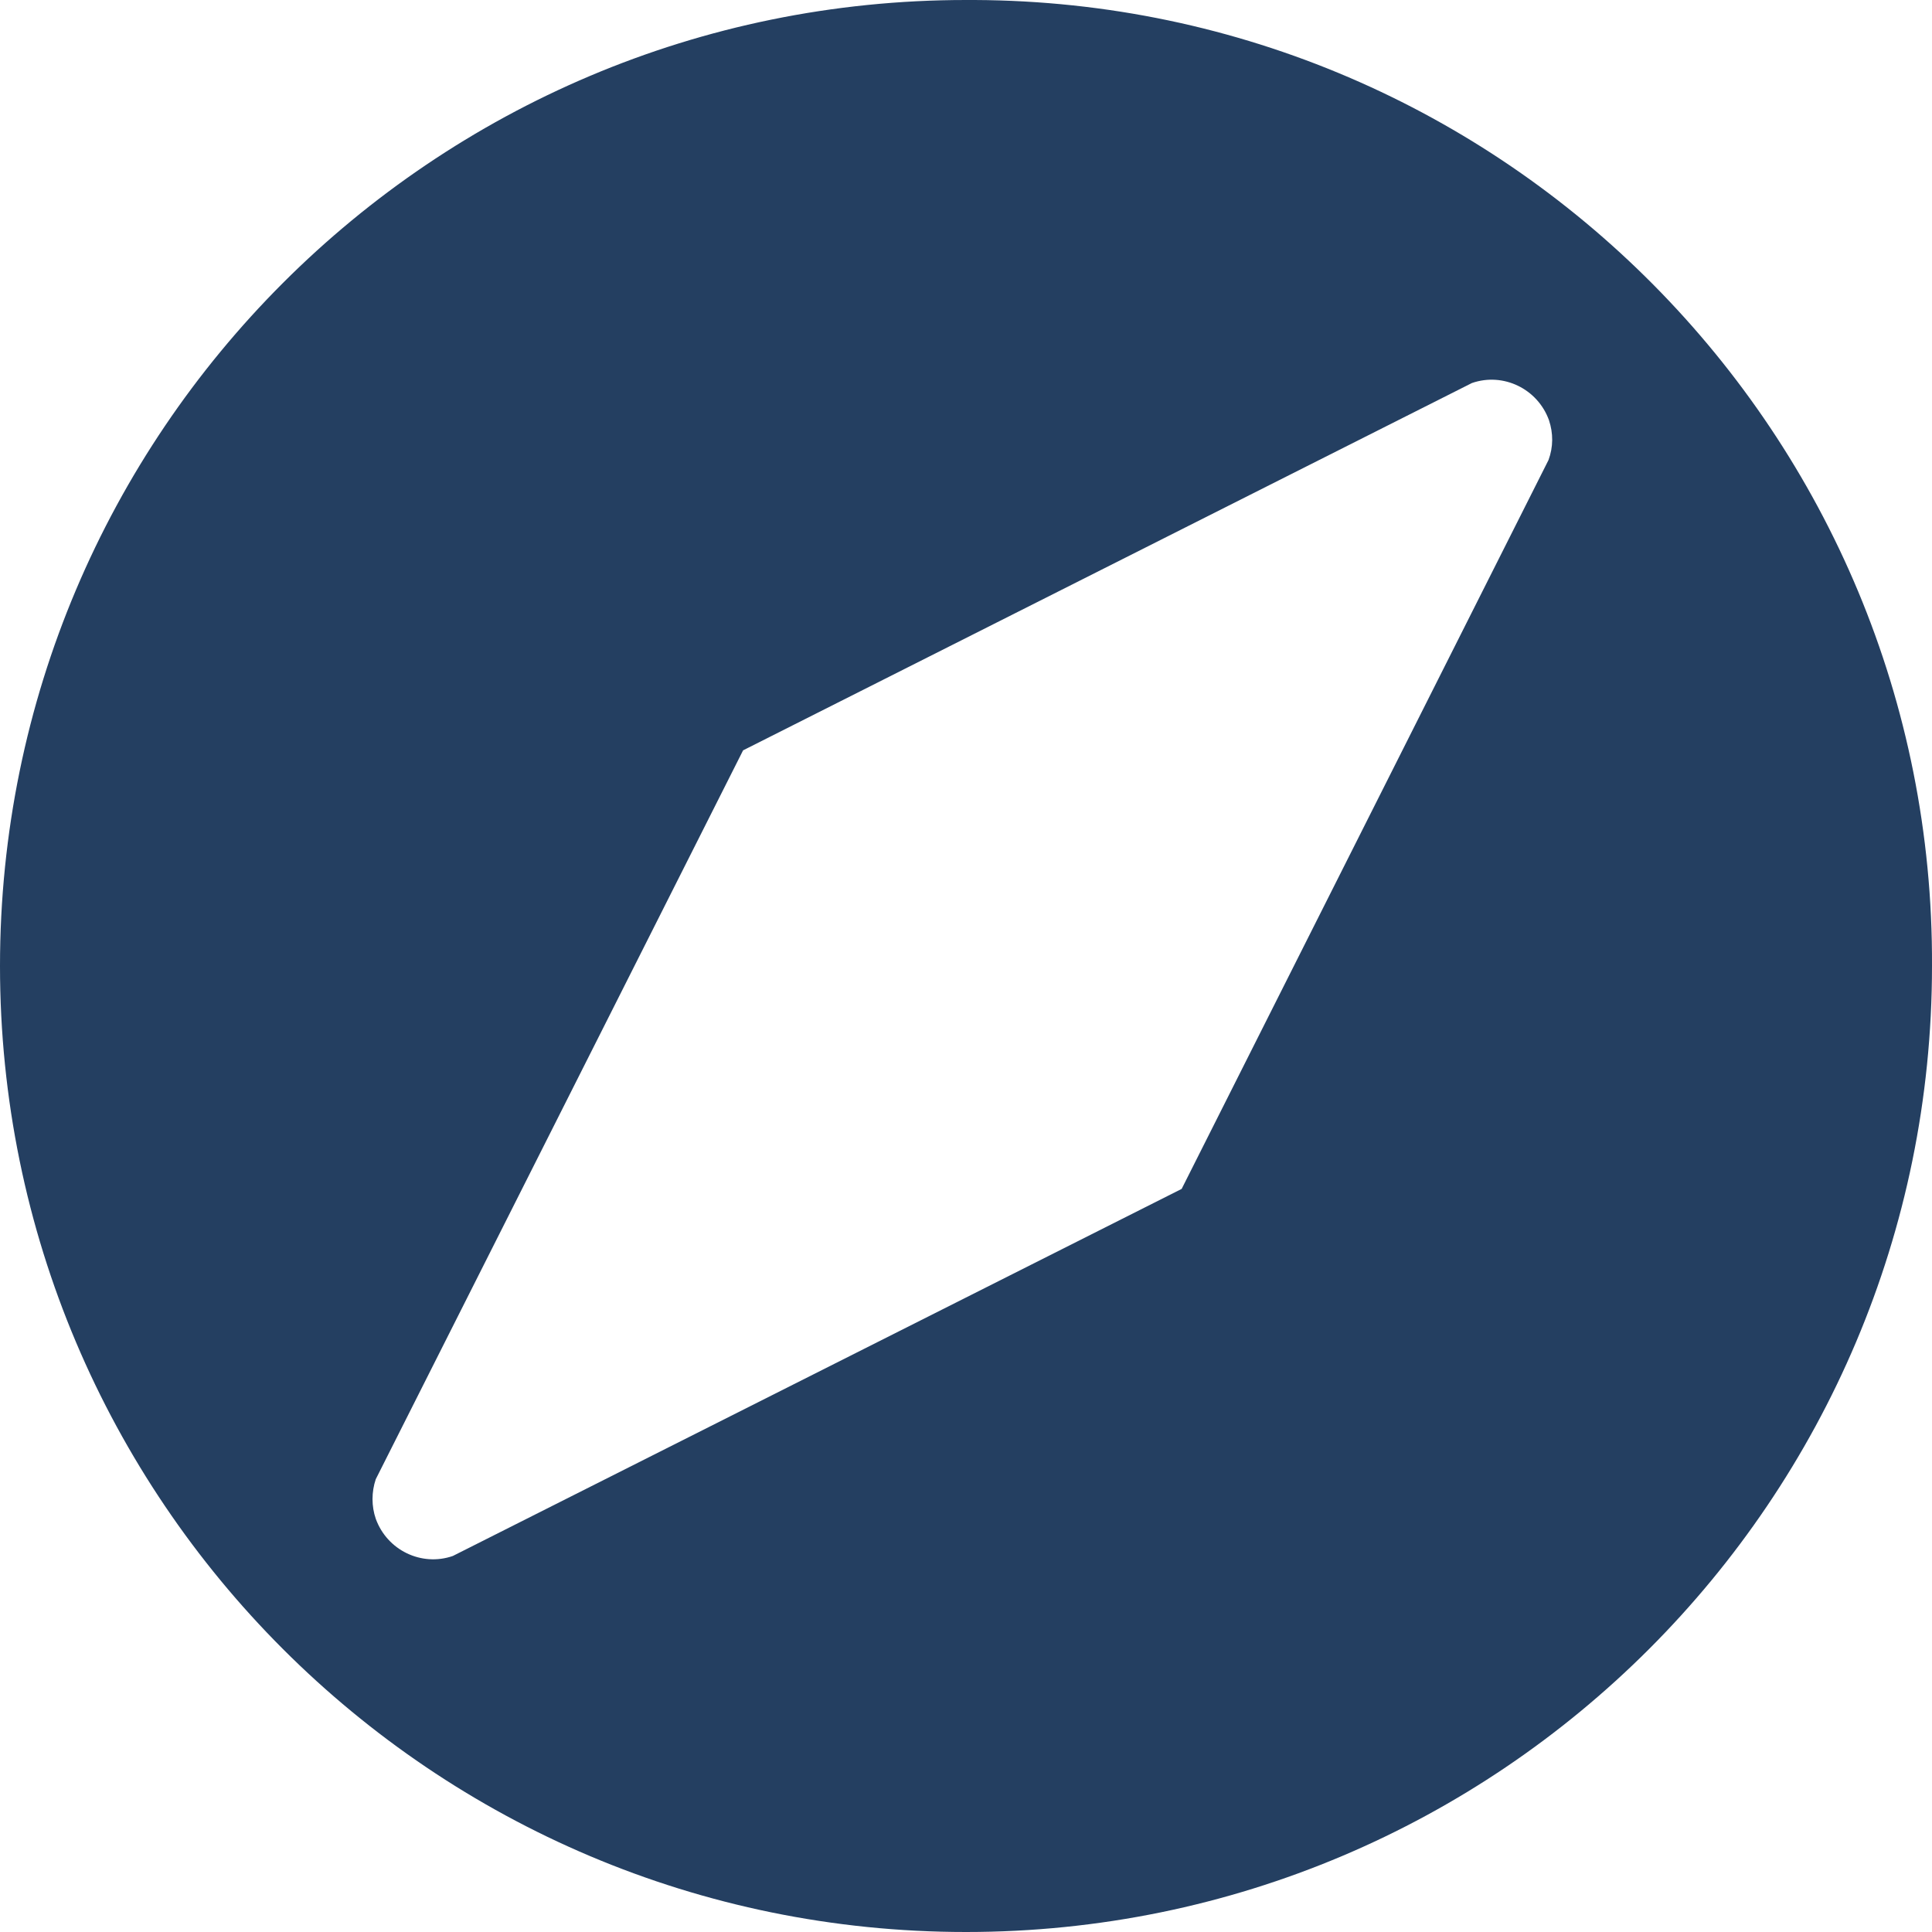
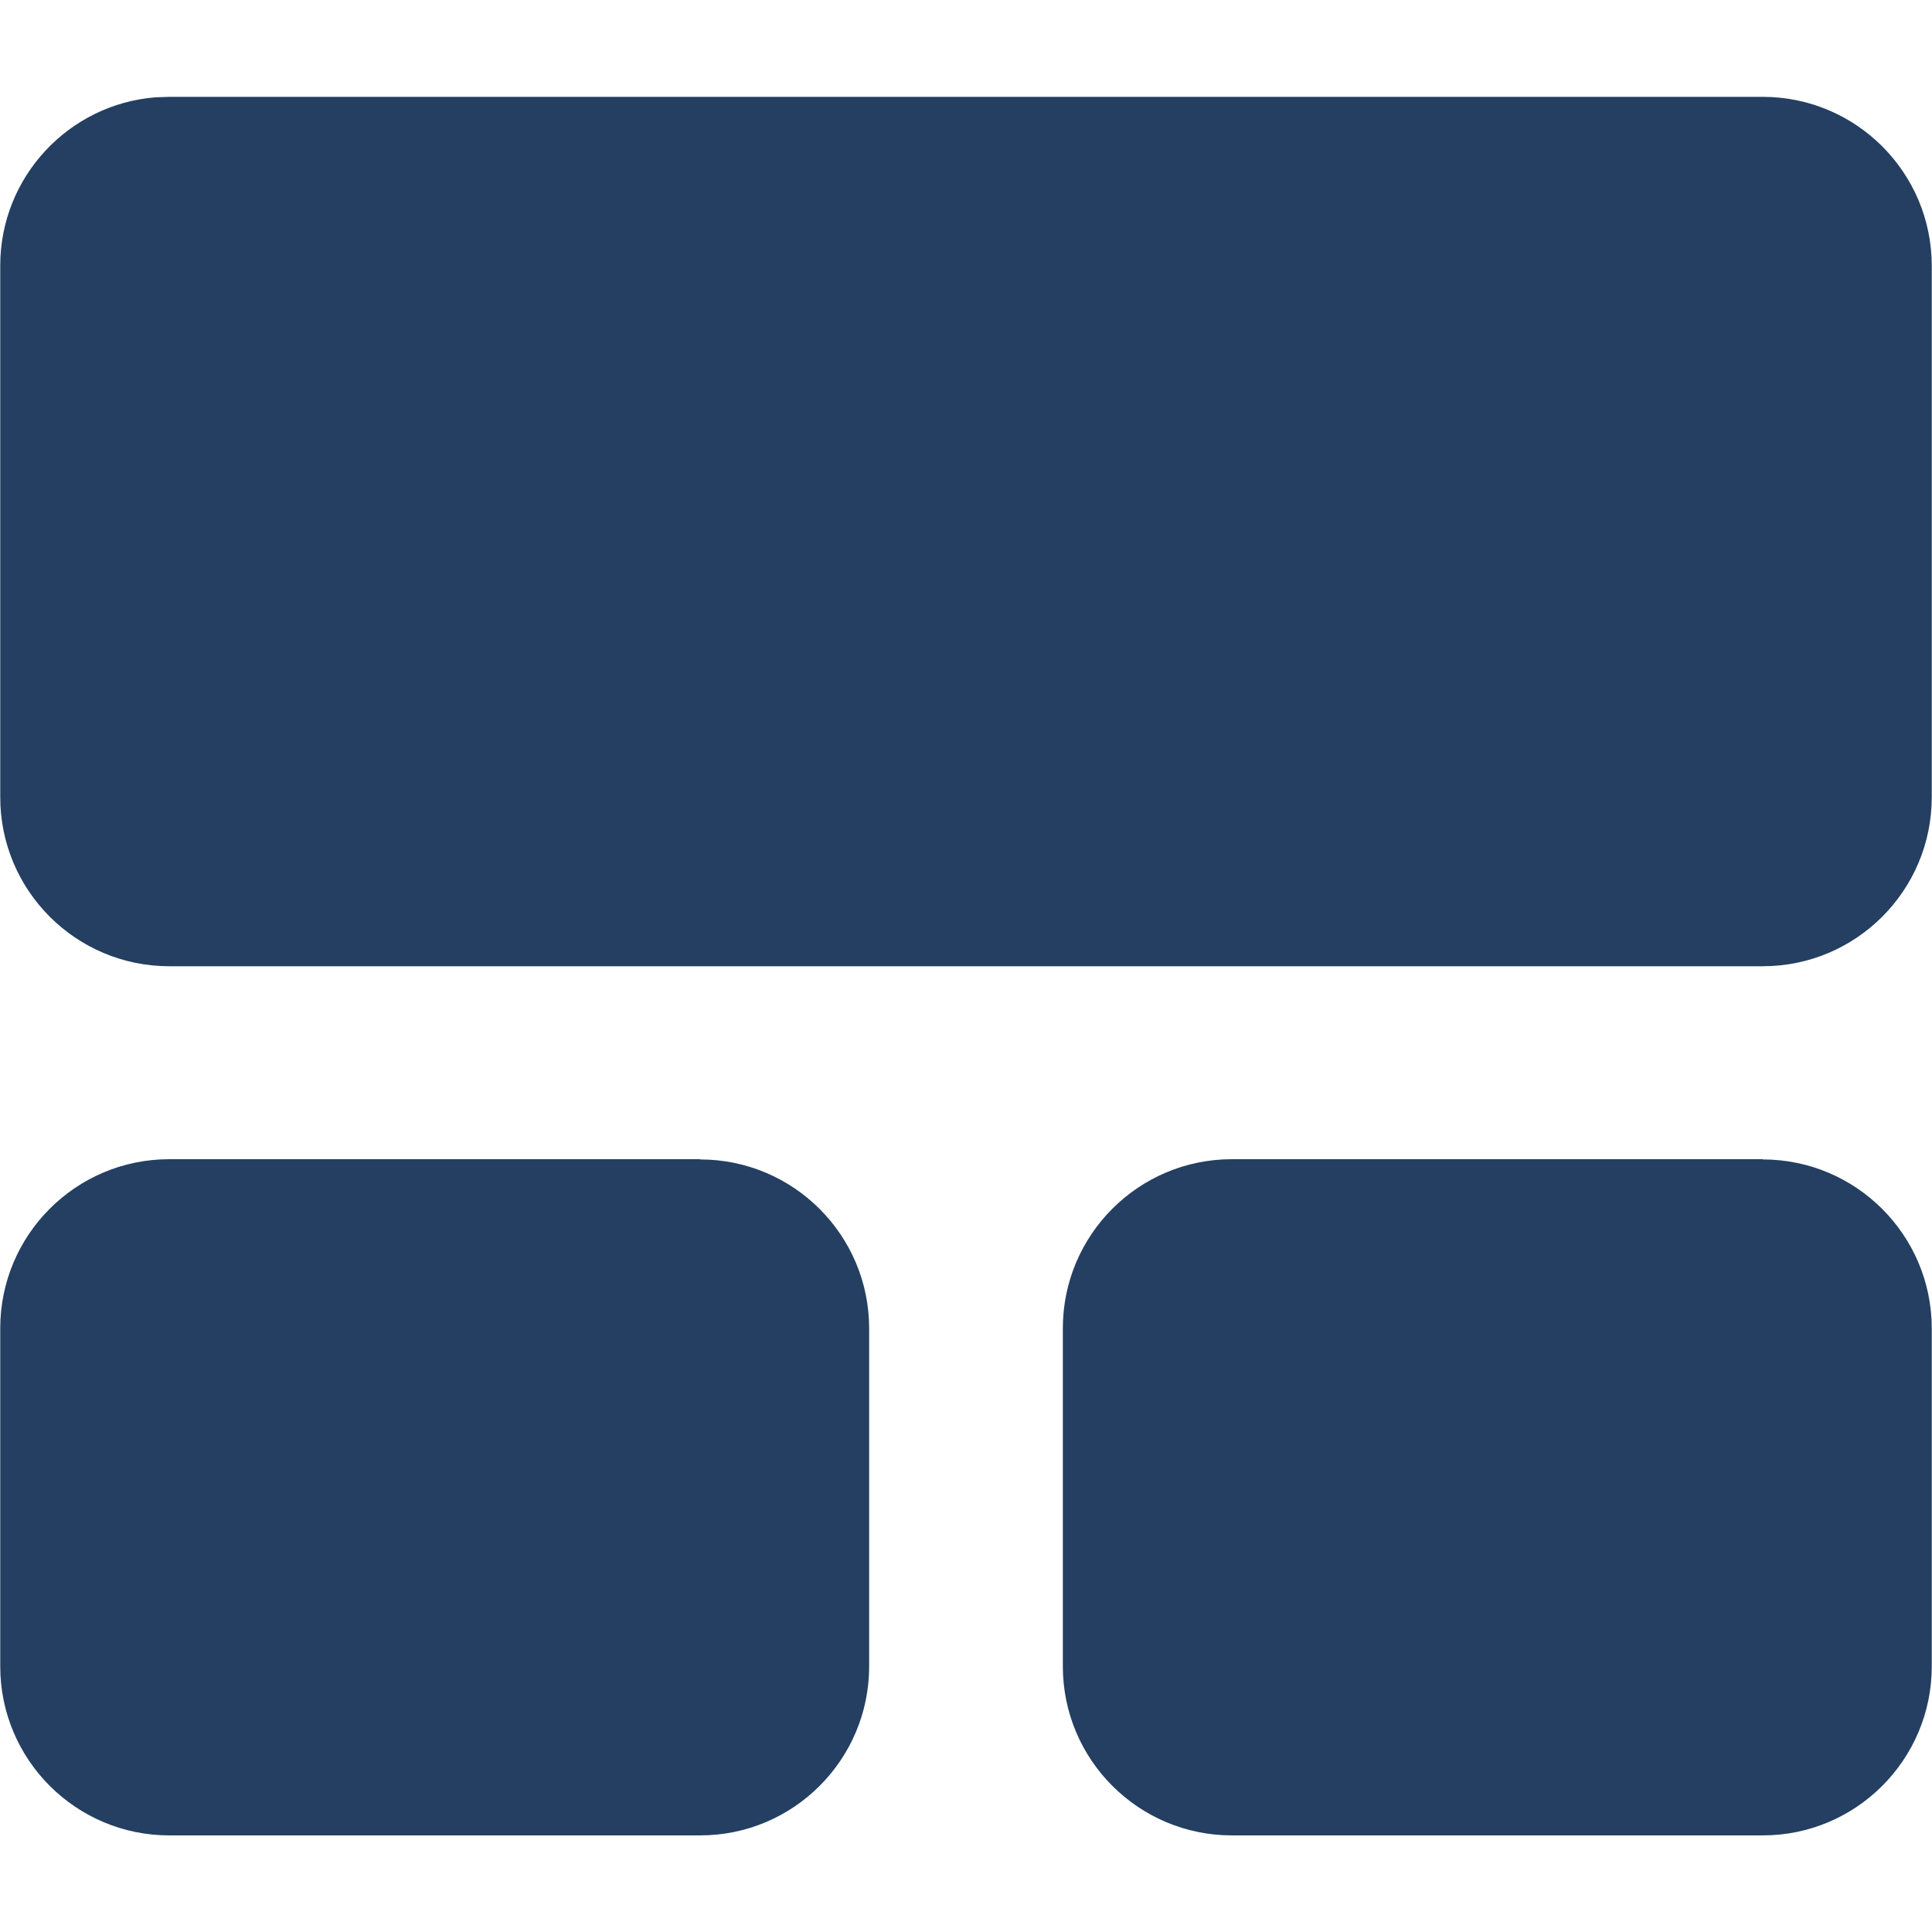
<svg xmlns="http://www.w3.org/2000/svg" version="1.1" id="Layer_1" x="0px" y="0px" viewBox="0 0 800 800" style="enable-background:new 0 0 800 800;" xml:space="preserve">
  <style type="text/css">
	.st0{fill:#243F61;}
</style>
-   <path class="st0" d="M400,0C179.1,0,0,179.1,0,400s179.1,400,400,400s400-179.1,400-400C801,180.1,623.5,1,403.6,0  C402.4,0,401.2,0,400,0z M641.2,190.5L489.3,492.3l-301.8,152c-13,4.5-27.2-2.4-31.9-15.4c-1.8-5.2-1.8-11.1,0-16.4l152.1-301.8  l301.8-152.1c13-4.5,27.2,2.4,31.9,15.4C643.2,179.4,643.2,185.1,641.2,190.5z" />
+   <g id="_xD83D__xDD0D_-Product-Icons">
+     <g id="ic_fluent_broad_activity_feed_24_filled">
+       <path id="_xD83C__xDFA8_-Color" class="st0" d="M289.9,480.1c38.6,0,70,31.3,70,70V690c0,38.6-31.3,70-70,70H70.1    c-38.6,0-70-31.3-70-70V550c0-38.6,31.3-70,70-70H289.9z M729.9,480.1c38.6,0,70,31.3,70,70V690c0,38.6-31.3,70-70,70H510.1    c-38.6,0-70-31.3-70-70V550c0-38.6,31.3-70,70-70H729.9z M729.9,40.1c38.6,0,70,31.3,70,70v220c0,38.6-31.3,70-70,70H70.1    c-38.6,0-70-31.3-70-70V110c0-36.7,28.3-66.8,64.2-69.7l5.7-0.2H729.9z" />
+     </g>
+   </g>
</svg>
